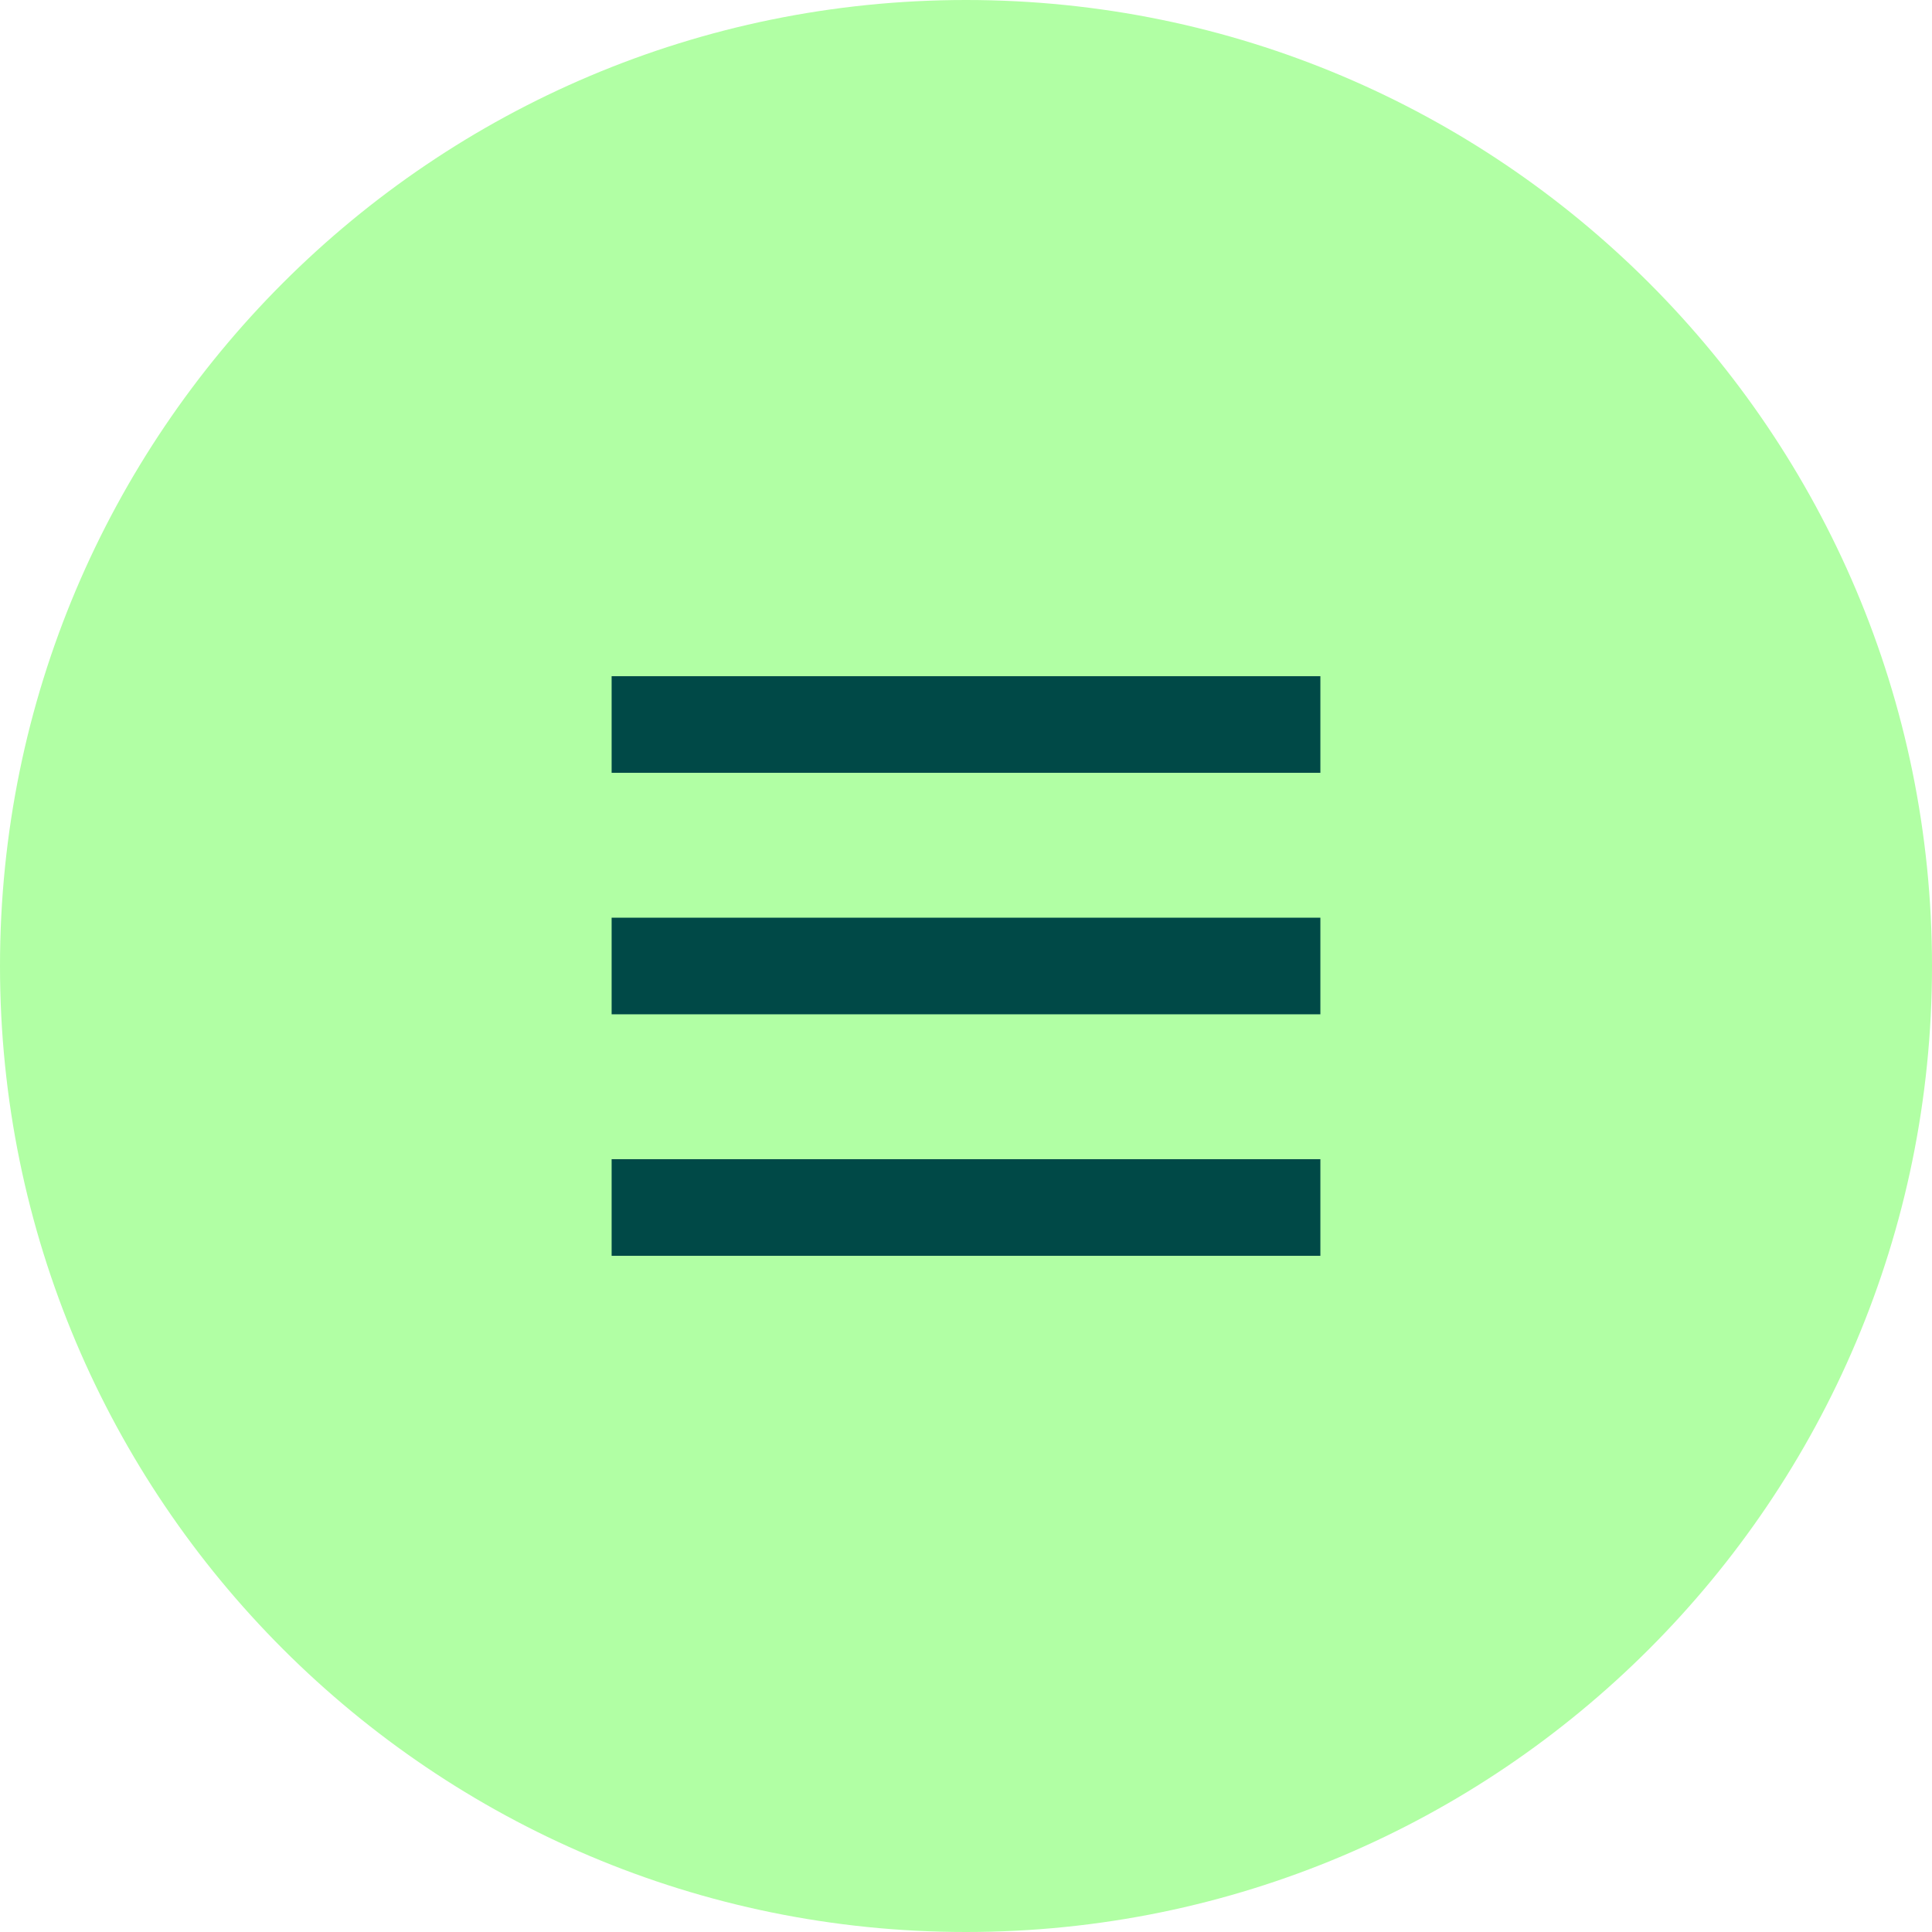
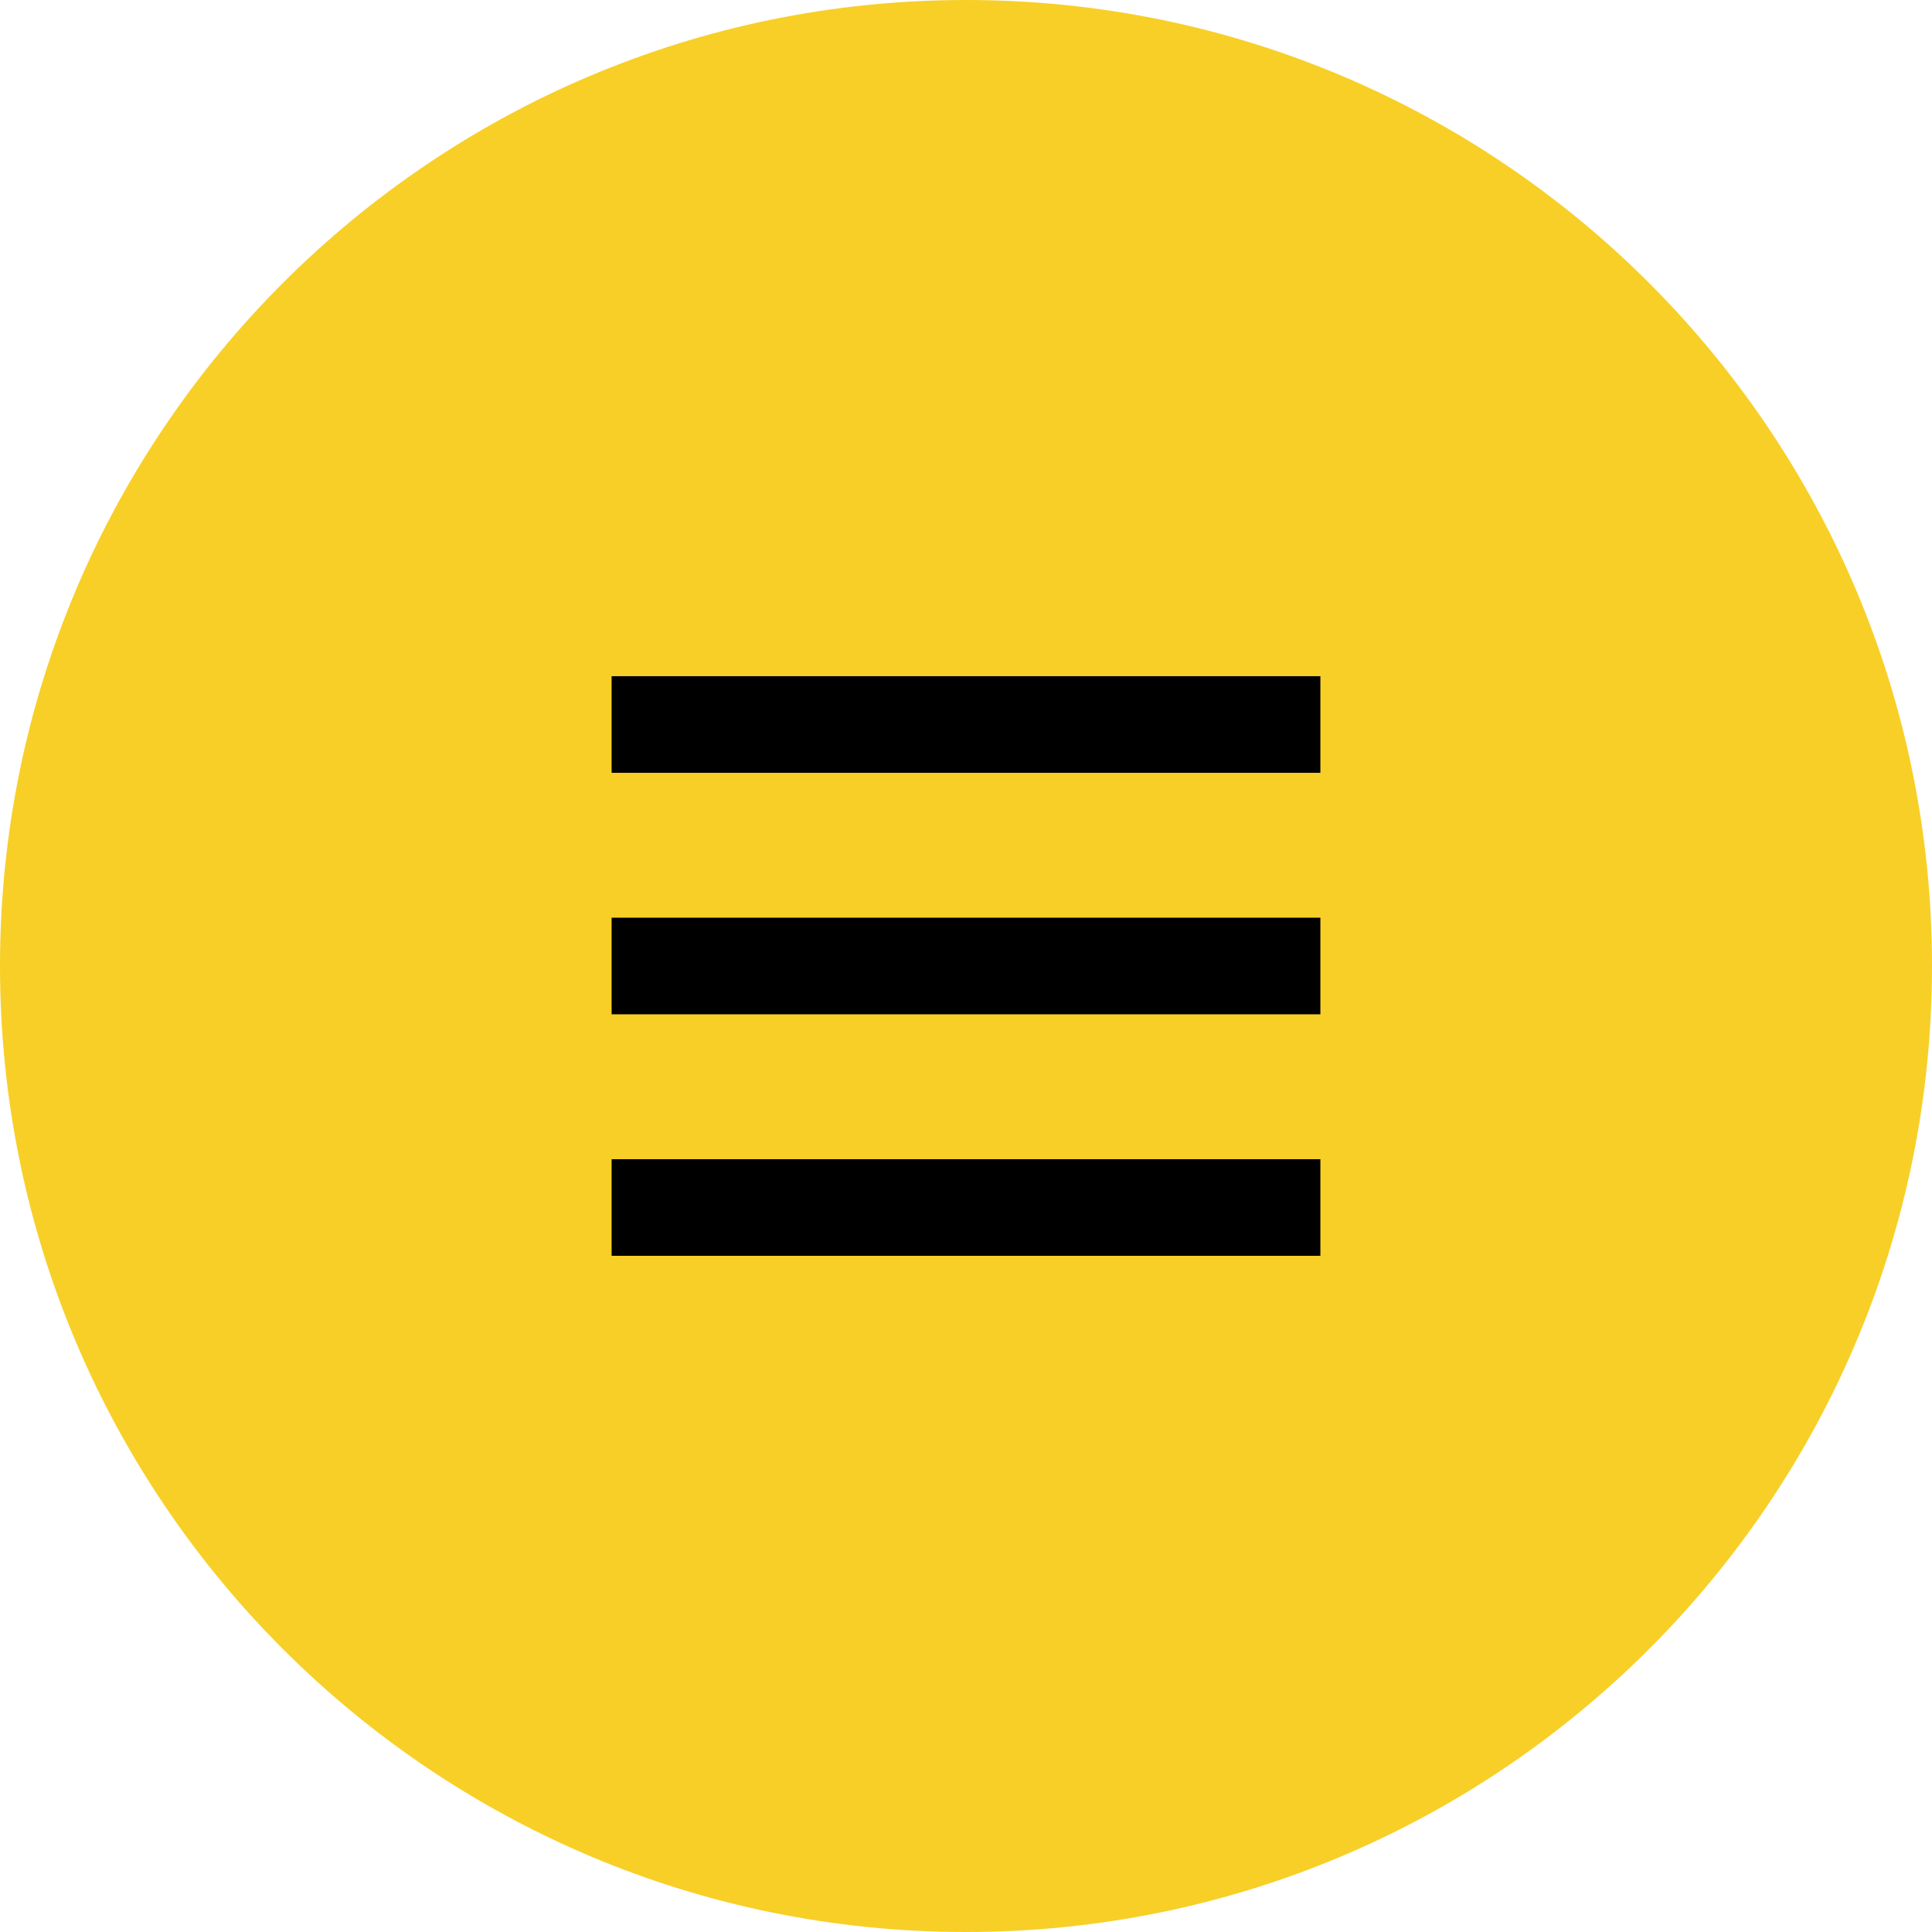
<svg xmlns="http://www.w3.org/2000/svg" width="40" height="40" viewBox="0 0 40 40" fill="none">
-   <rect width="40" height="40" rx="20" fill="#B1FFA4" />
-   <path d="M26.337 15L13.663 15" stroke="#004947" stroke-width="2" stroke-linecap="square" />
-   <path d="M26.337 20L13.663 20" stroke="#004947" stroke-width="2" stroke-linecap="square" />
-   <path d="M26.337 25L13.663 25" stroke="#004947" stroke-width="2" stroke-linecap="square" />
+   <rect width="40" height="40" rx="20" fill="#f8cf27" />
+   <path d="M26.337 15L13.663 15" stroke="black" stroke-width="2" stroke-linecap="square" />
+   <path d="M26.337 20L13.663 20" stroke="black" stroke-width="2" stroke-linecap="square" />
+   <path d="M26.337 25L13.663 25" stroke="black" stroke-width="2" stroke-linecap="square" />
</svg>
